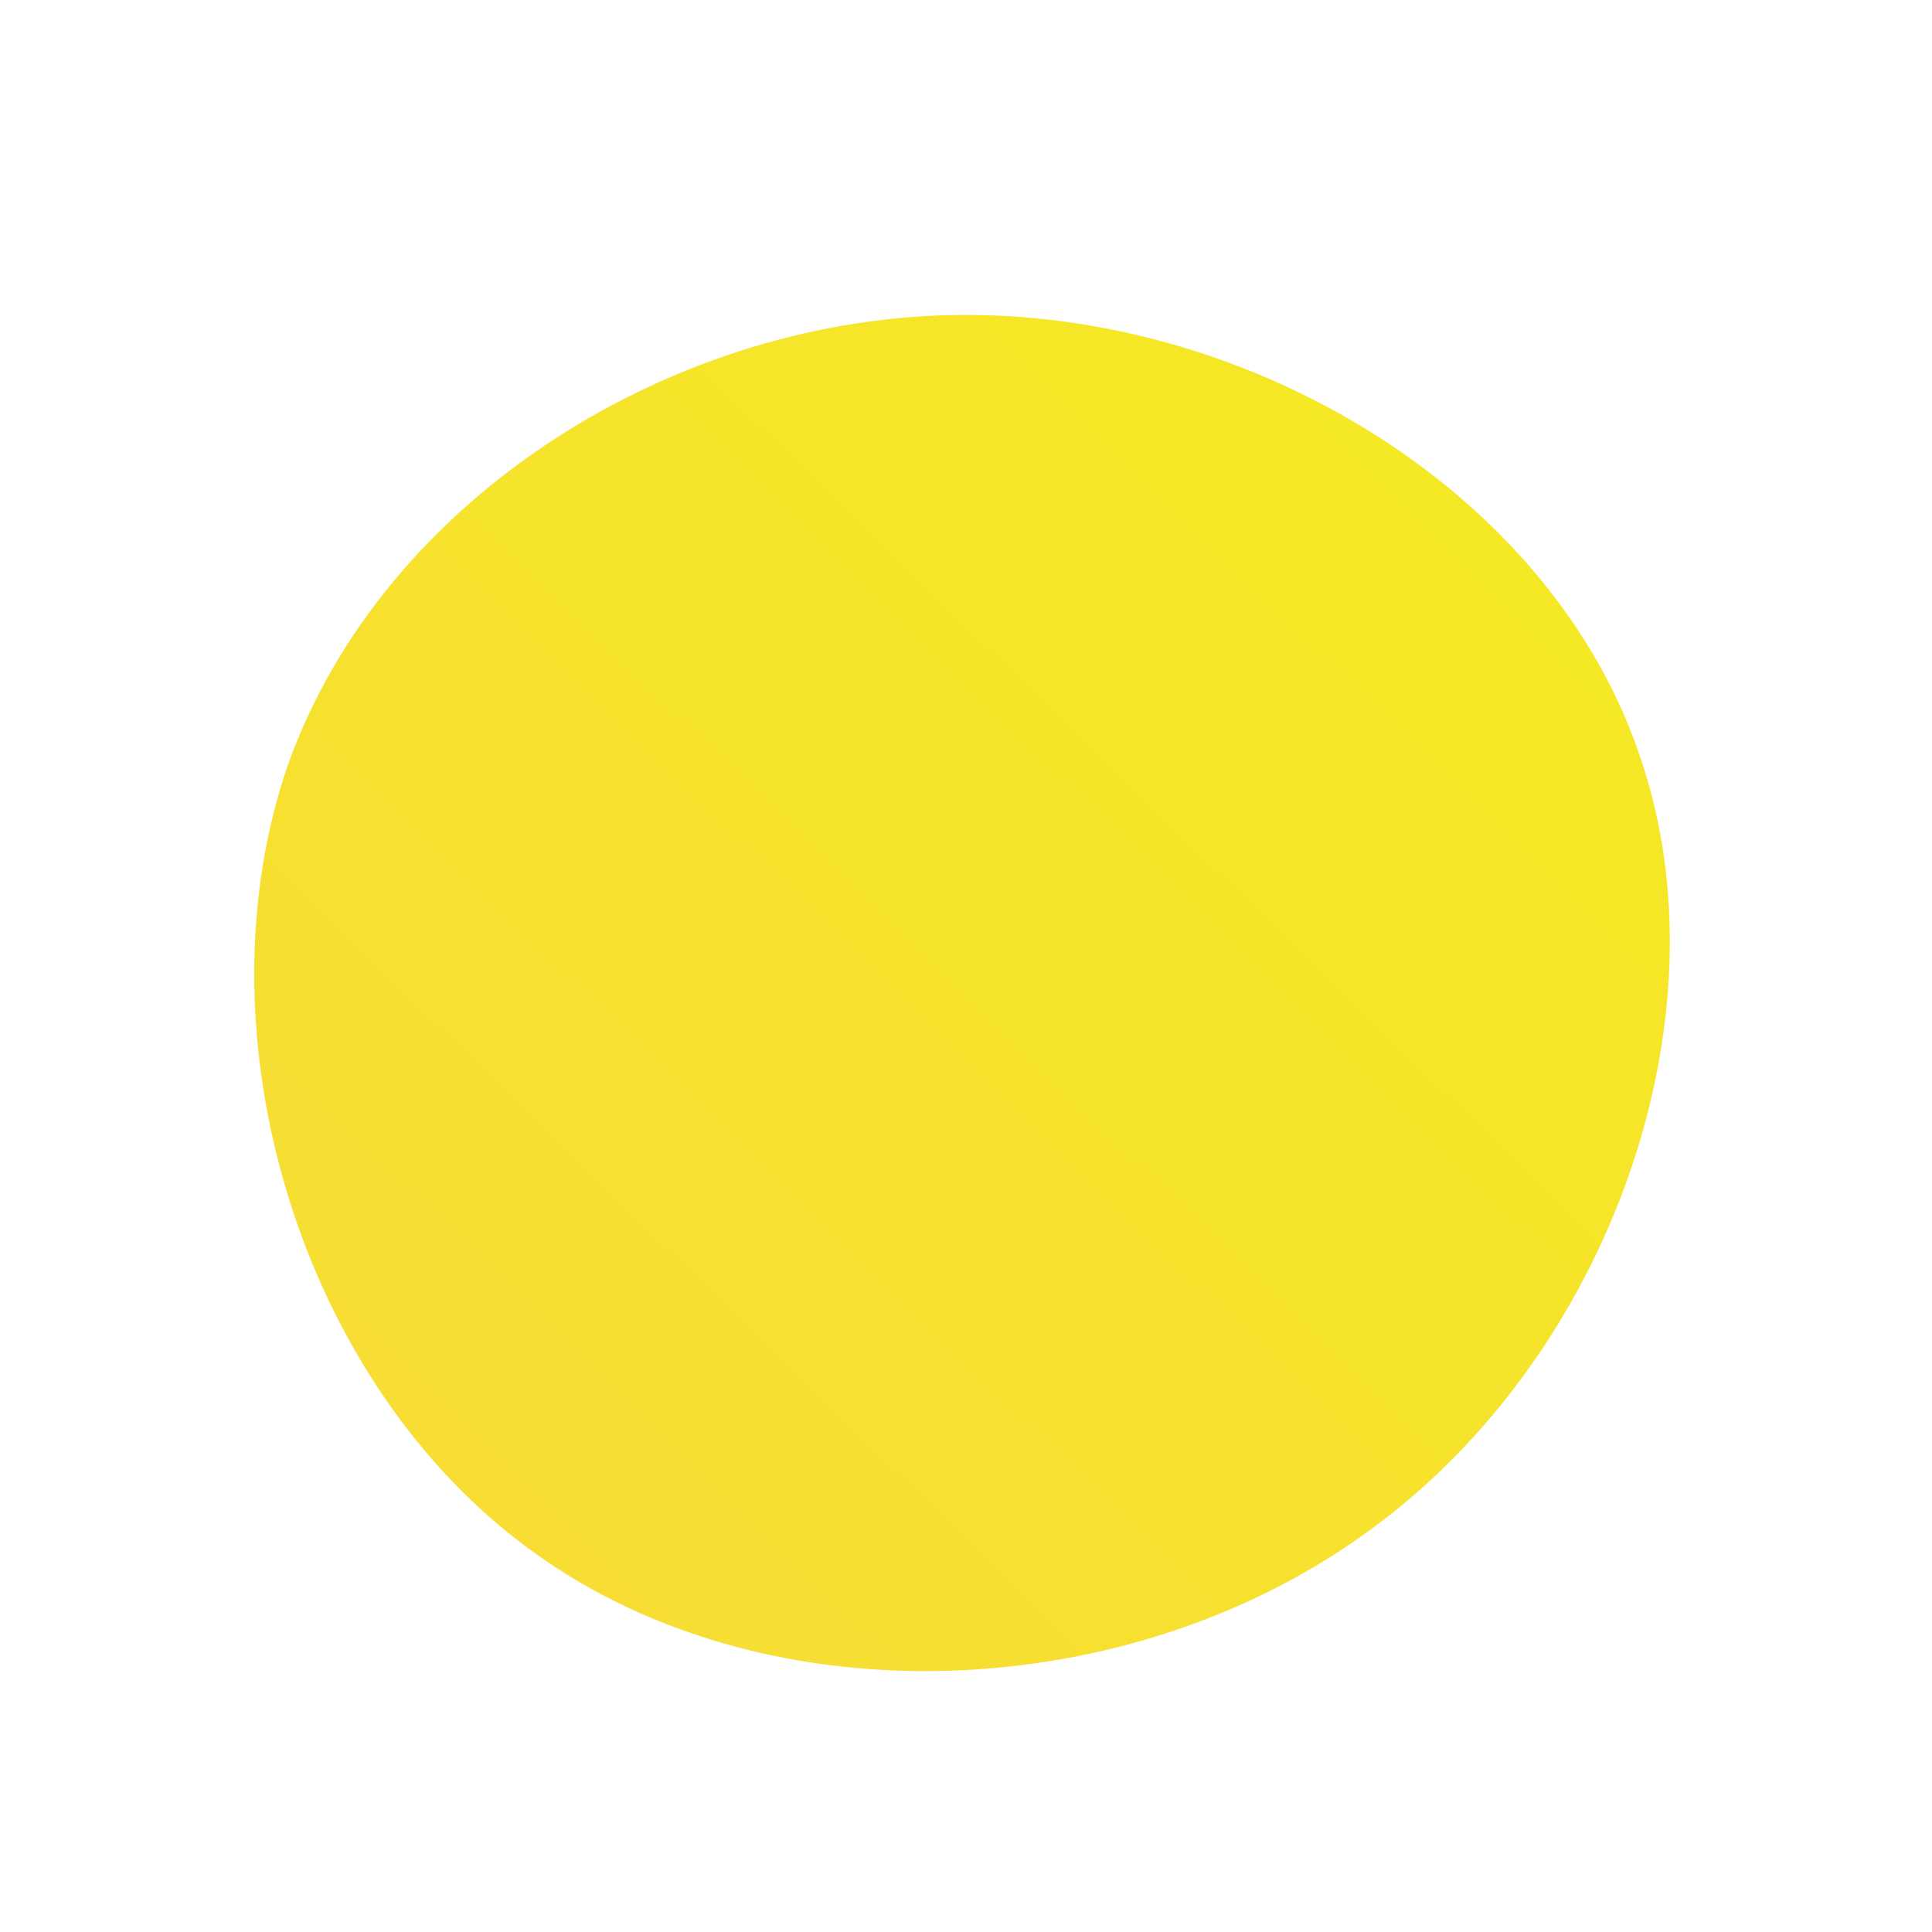
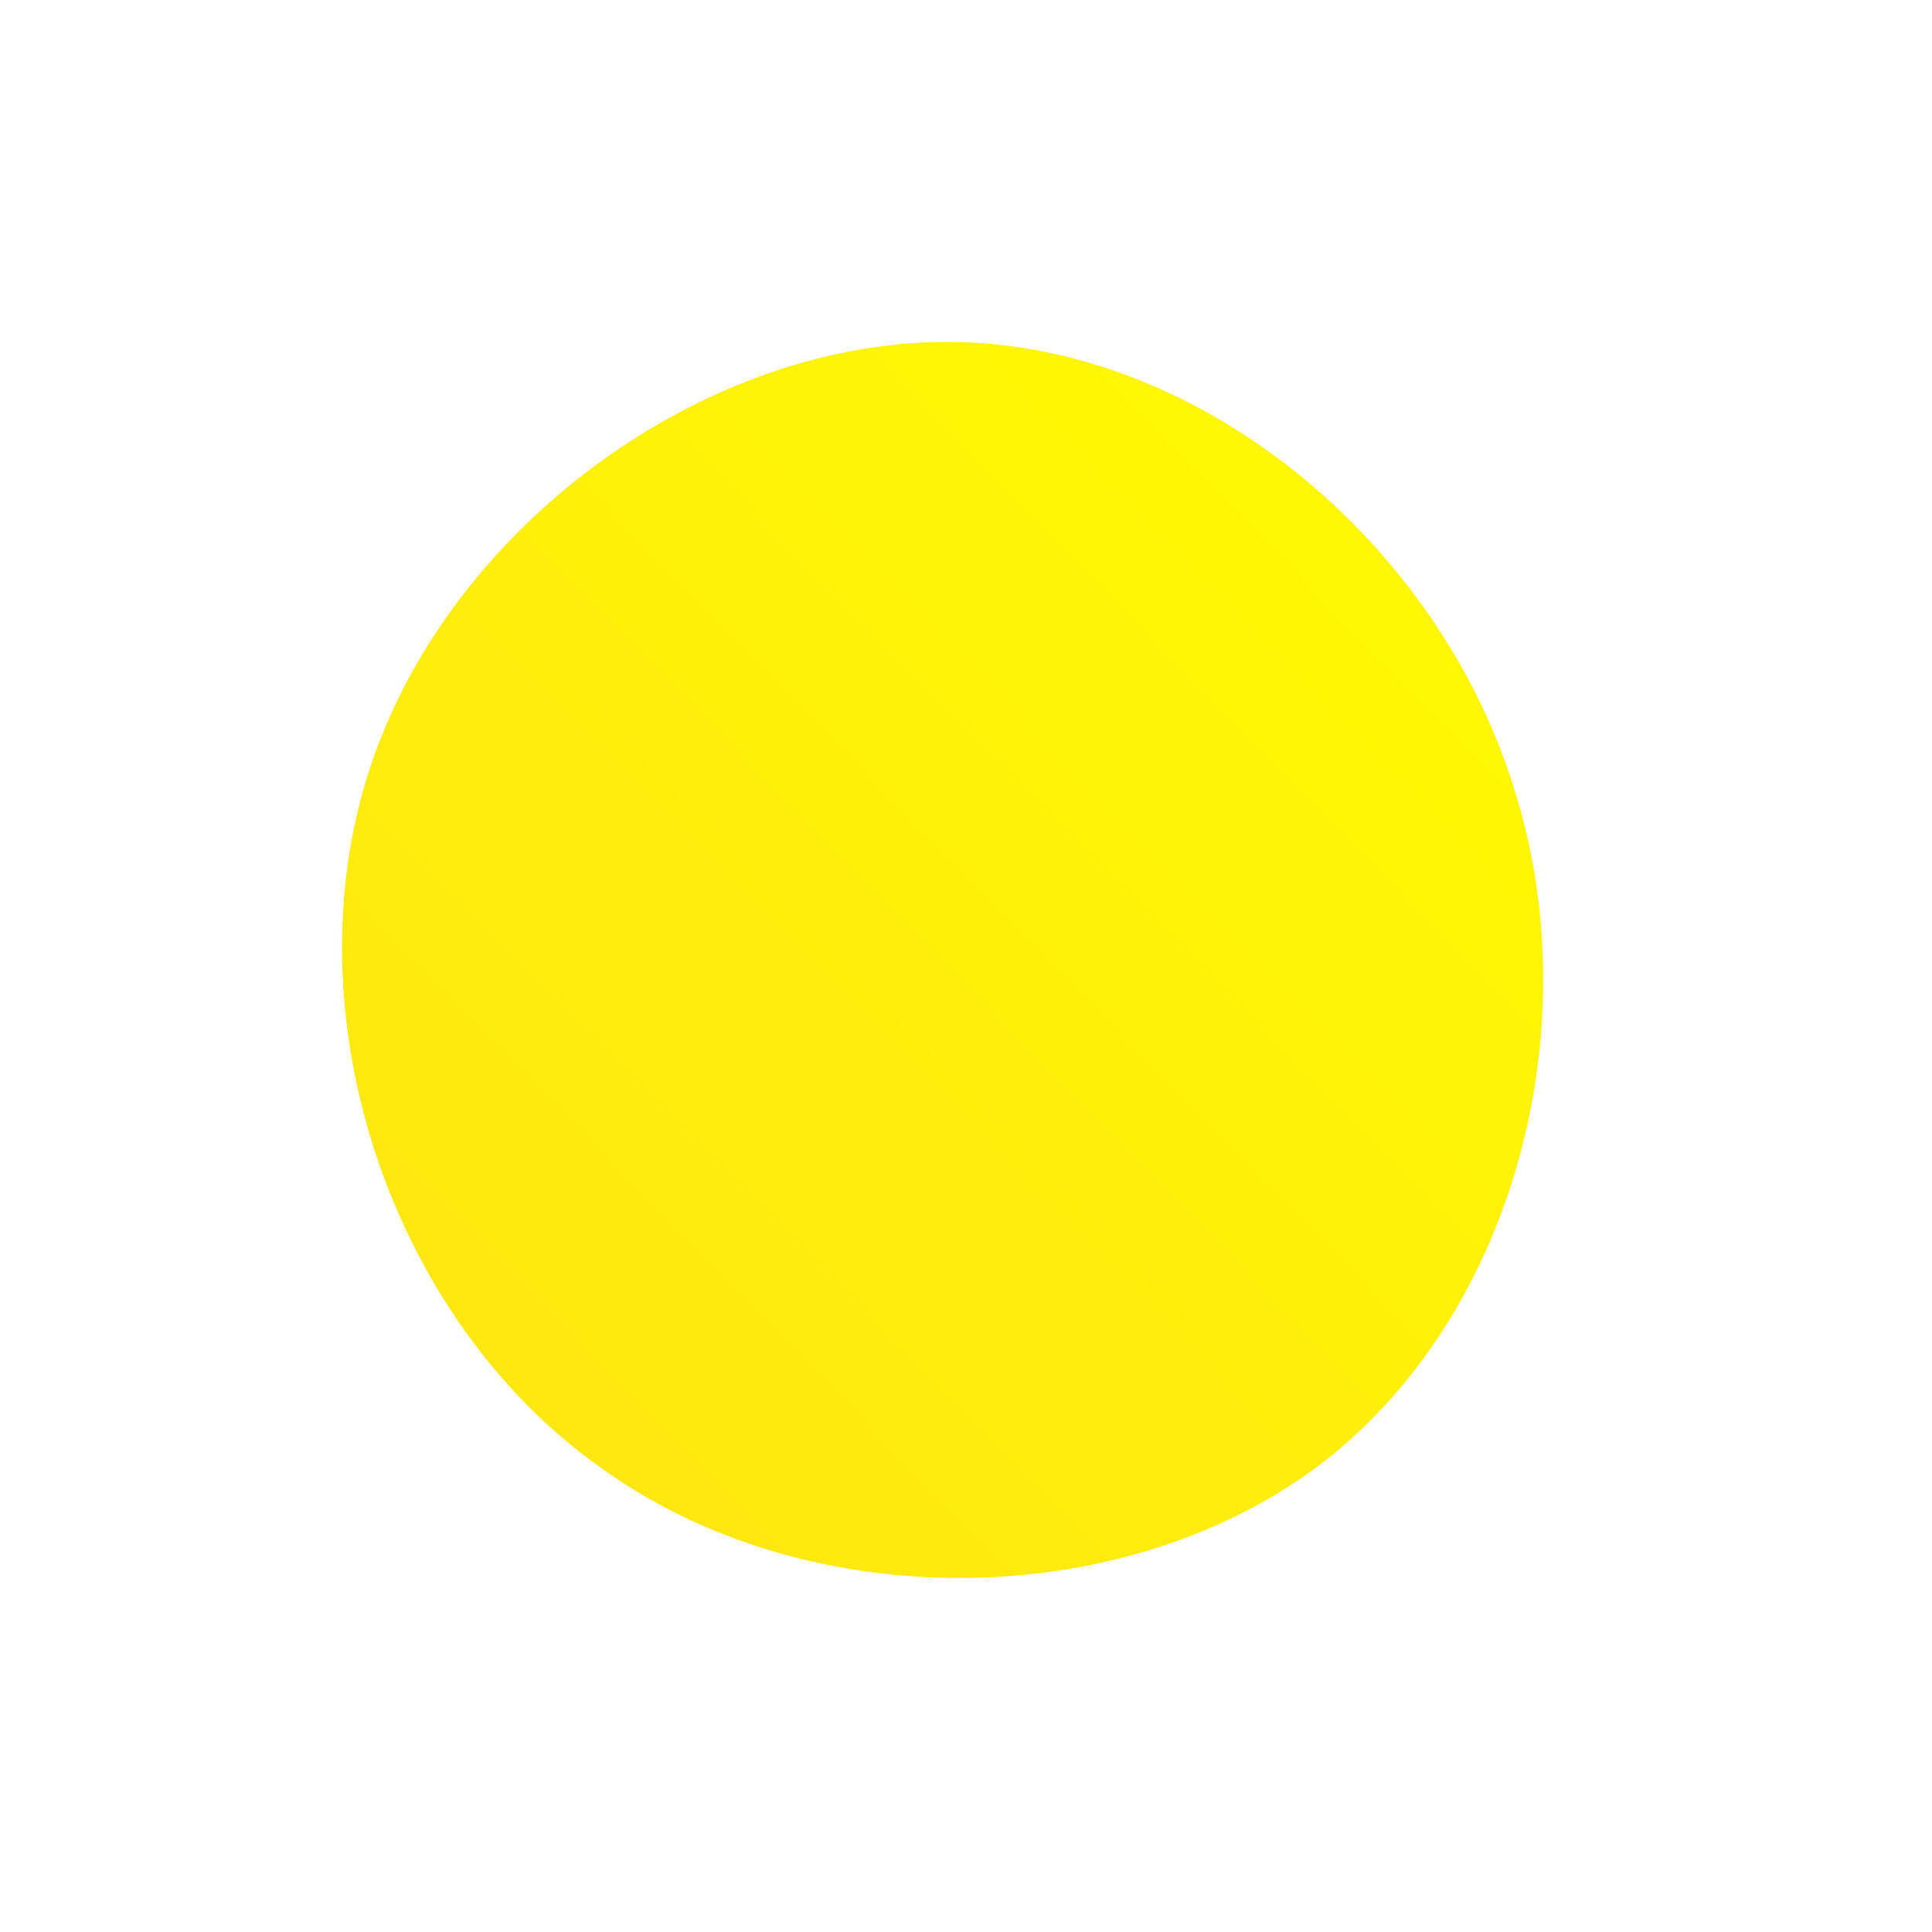
<svg xmlns="http://www.w3.org/2000/svg" id="sw-js-blob-svg" viewBox="0 0 100 100" version="1.1">
  <defs>
    <linearGradient id="sw-gradient" x1="0" x2="1" y1="1" y2="0">
-       <stop id="stop1" stop-color="rgba(248, 218.853, 55, 1)" offset="0%" />
-       <stop id="stop2" stop-color="rgba(244.541, 234.102, 33.221, 1)" offset="100%" />
+       <stop id="stop1" stop-color="rgba(255, 227.649, 18.718, 1)" offset="0%" />
+       <stop id="stop2" stop-color="rgba(255, 250.536, 0, 1)" offset="100%" />
    </linearGradient>
  </defs>
-   <path fill="url(#sw-gradient)" d="M34.9,-10.8C39.5,2.6,33.4,20.1,20.9,29.2C8.5,38.3,-10.2,39.1,-22.3,30.4C-34.5,21.7,-39.9,3.5,-35.1,-10.4C-30.2,-24.2,-15.1,-33.7,0,-33.7C15.2,-33.7,30.4,-24.3,34.9,-10.8Z" width="100%" height="100%" transform="translate(50 50)" stroke-width="0" style="transition: all 0.3s ease 0s;" stroke="url(#sw-gradient)" />
+   <path fill="url(#sw-gradient)" d="M28.3,-9.4C32.4,3.2,28.3,18.3,18.2,25.9C8,33.5,-8.3,33.7,-19,25.9C-29.8,18.2,-35,2.6,-30.9,-10.1C-26.8,-22.8,-13.4,-32.5,-0.6,-32.3C12.2,-32.1,24.3,-22,28.3,-9.4Z" width="100%" height="100%" transform="translate(50 50)" stroke-width="0" style="transition: all 0.3s ease 0s;" stroke="url(#sw-gradient)" />
</svg>
